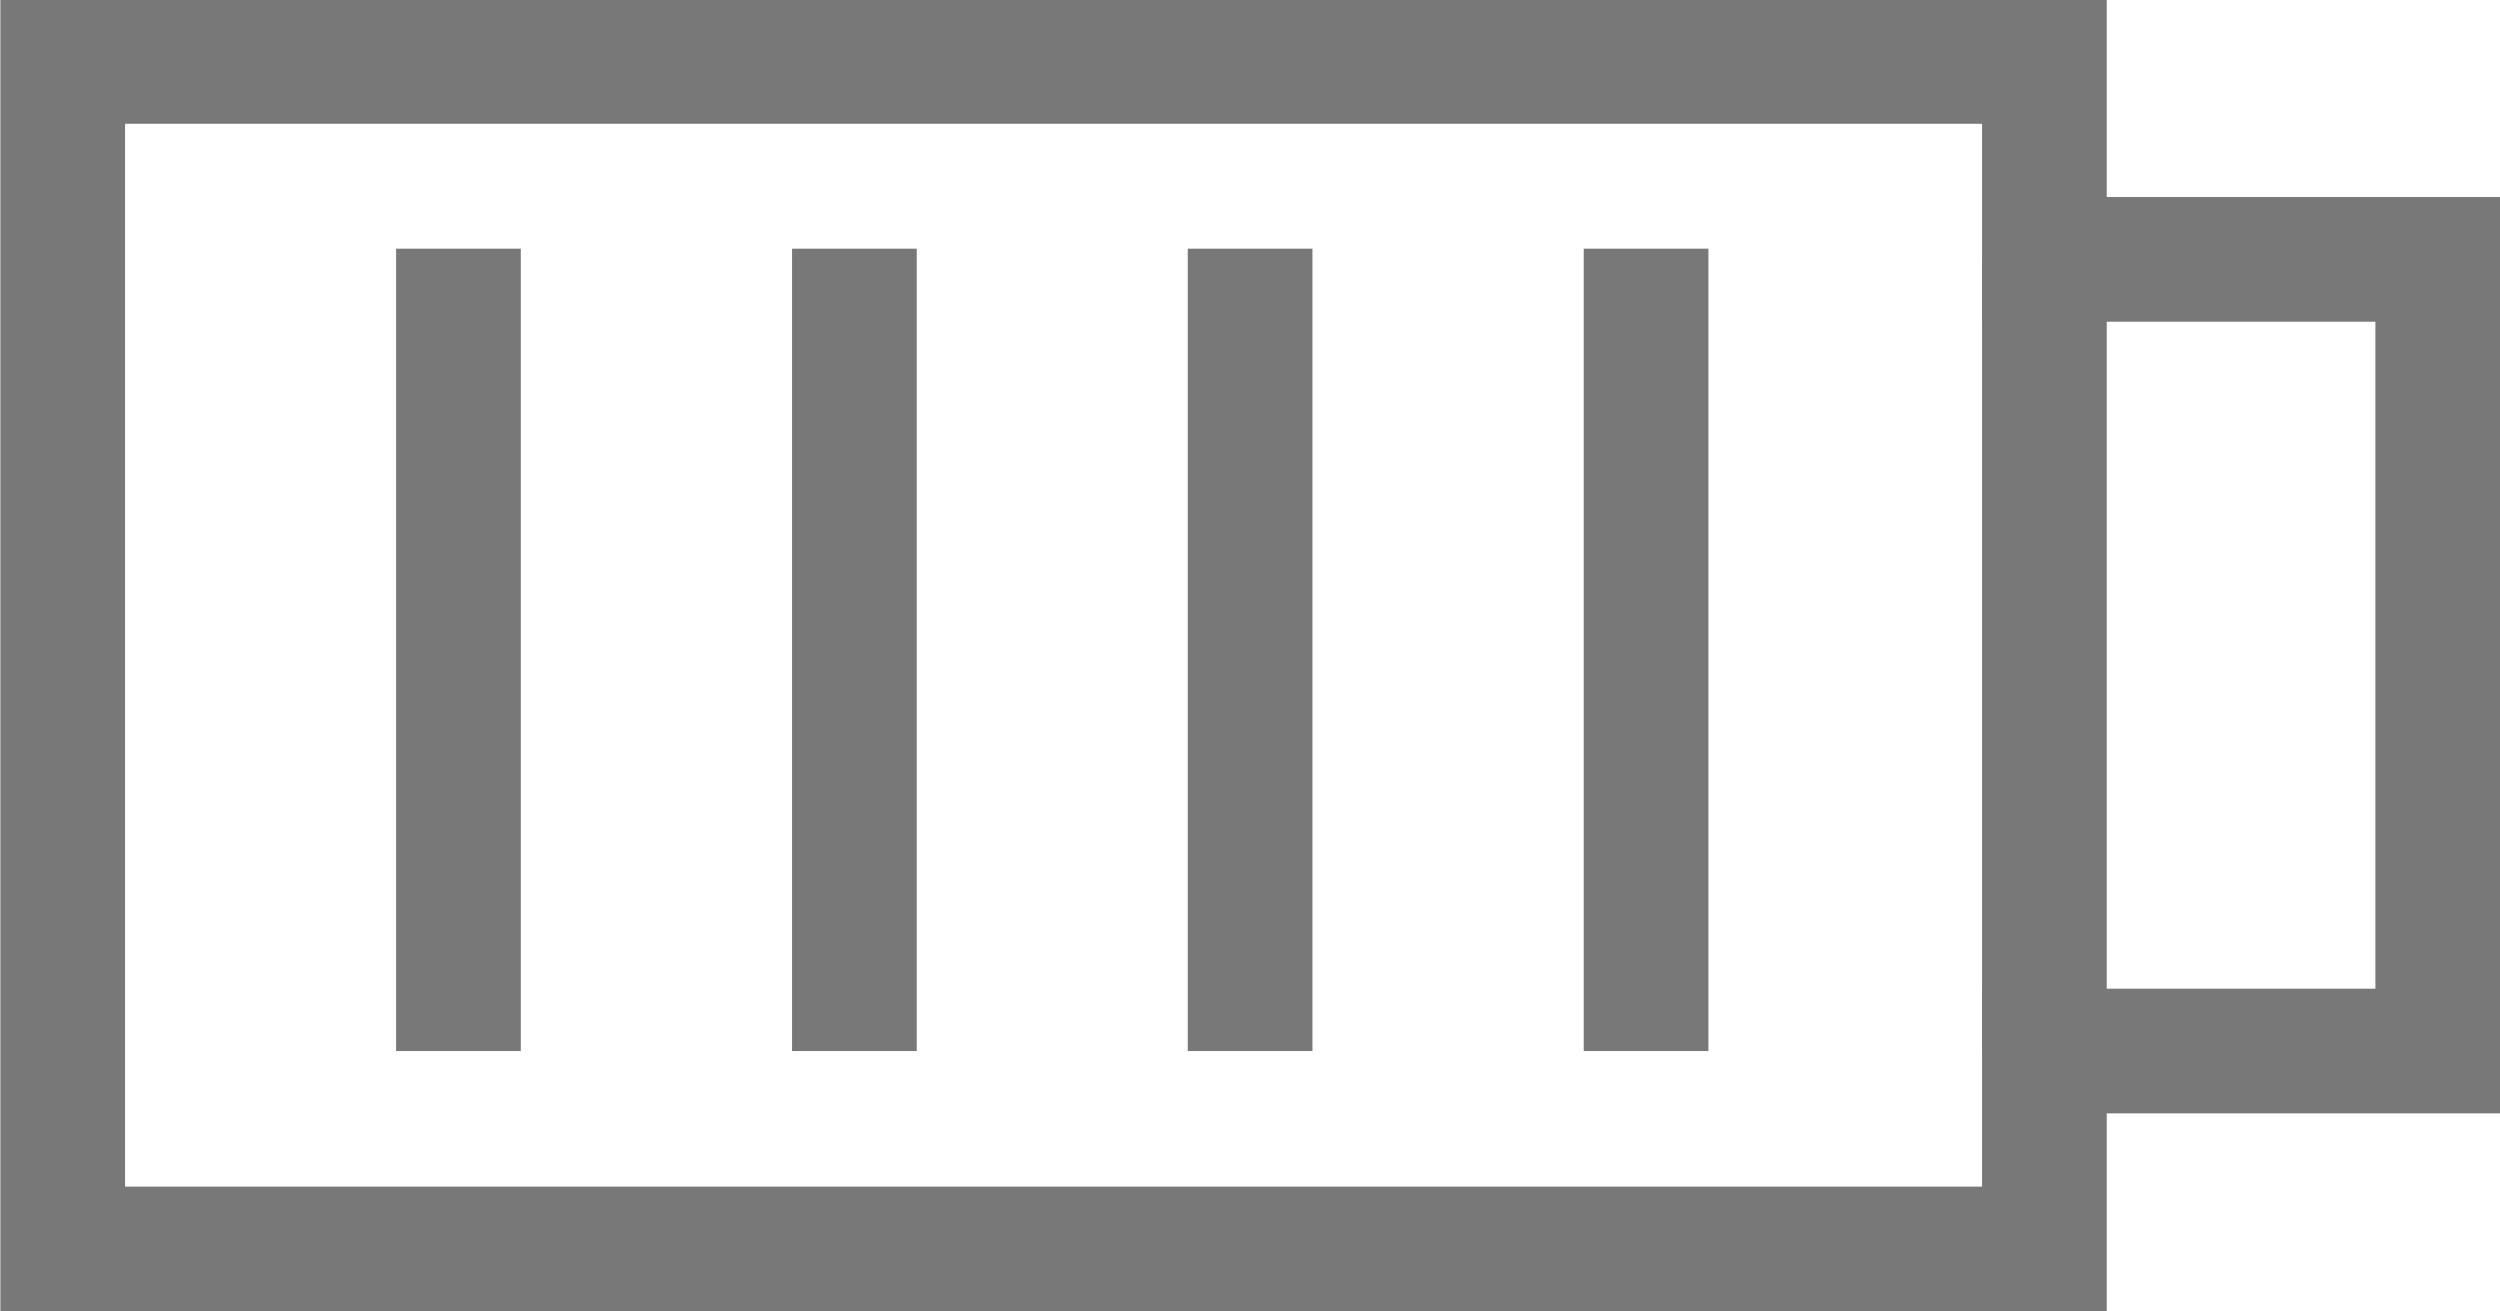
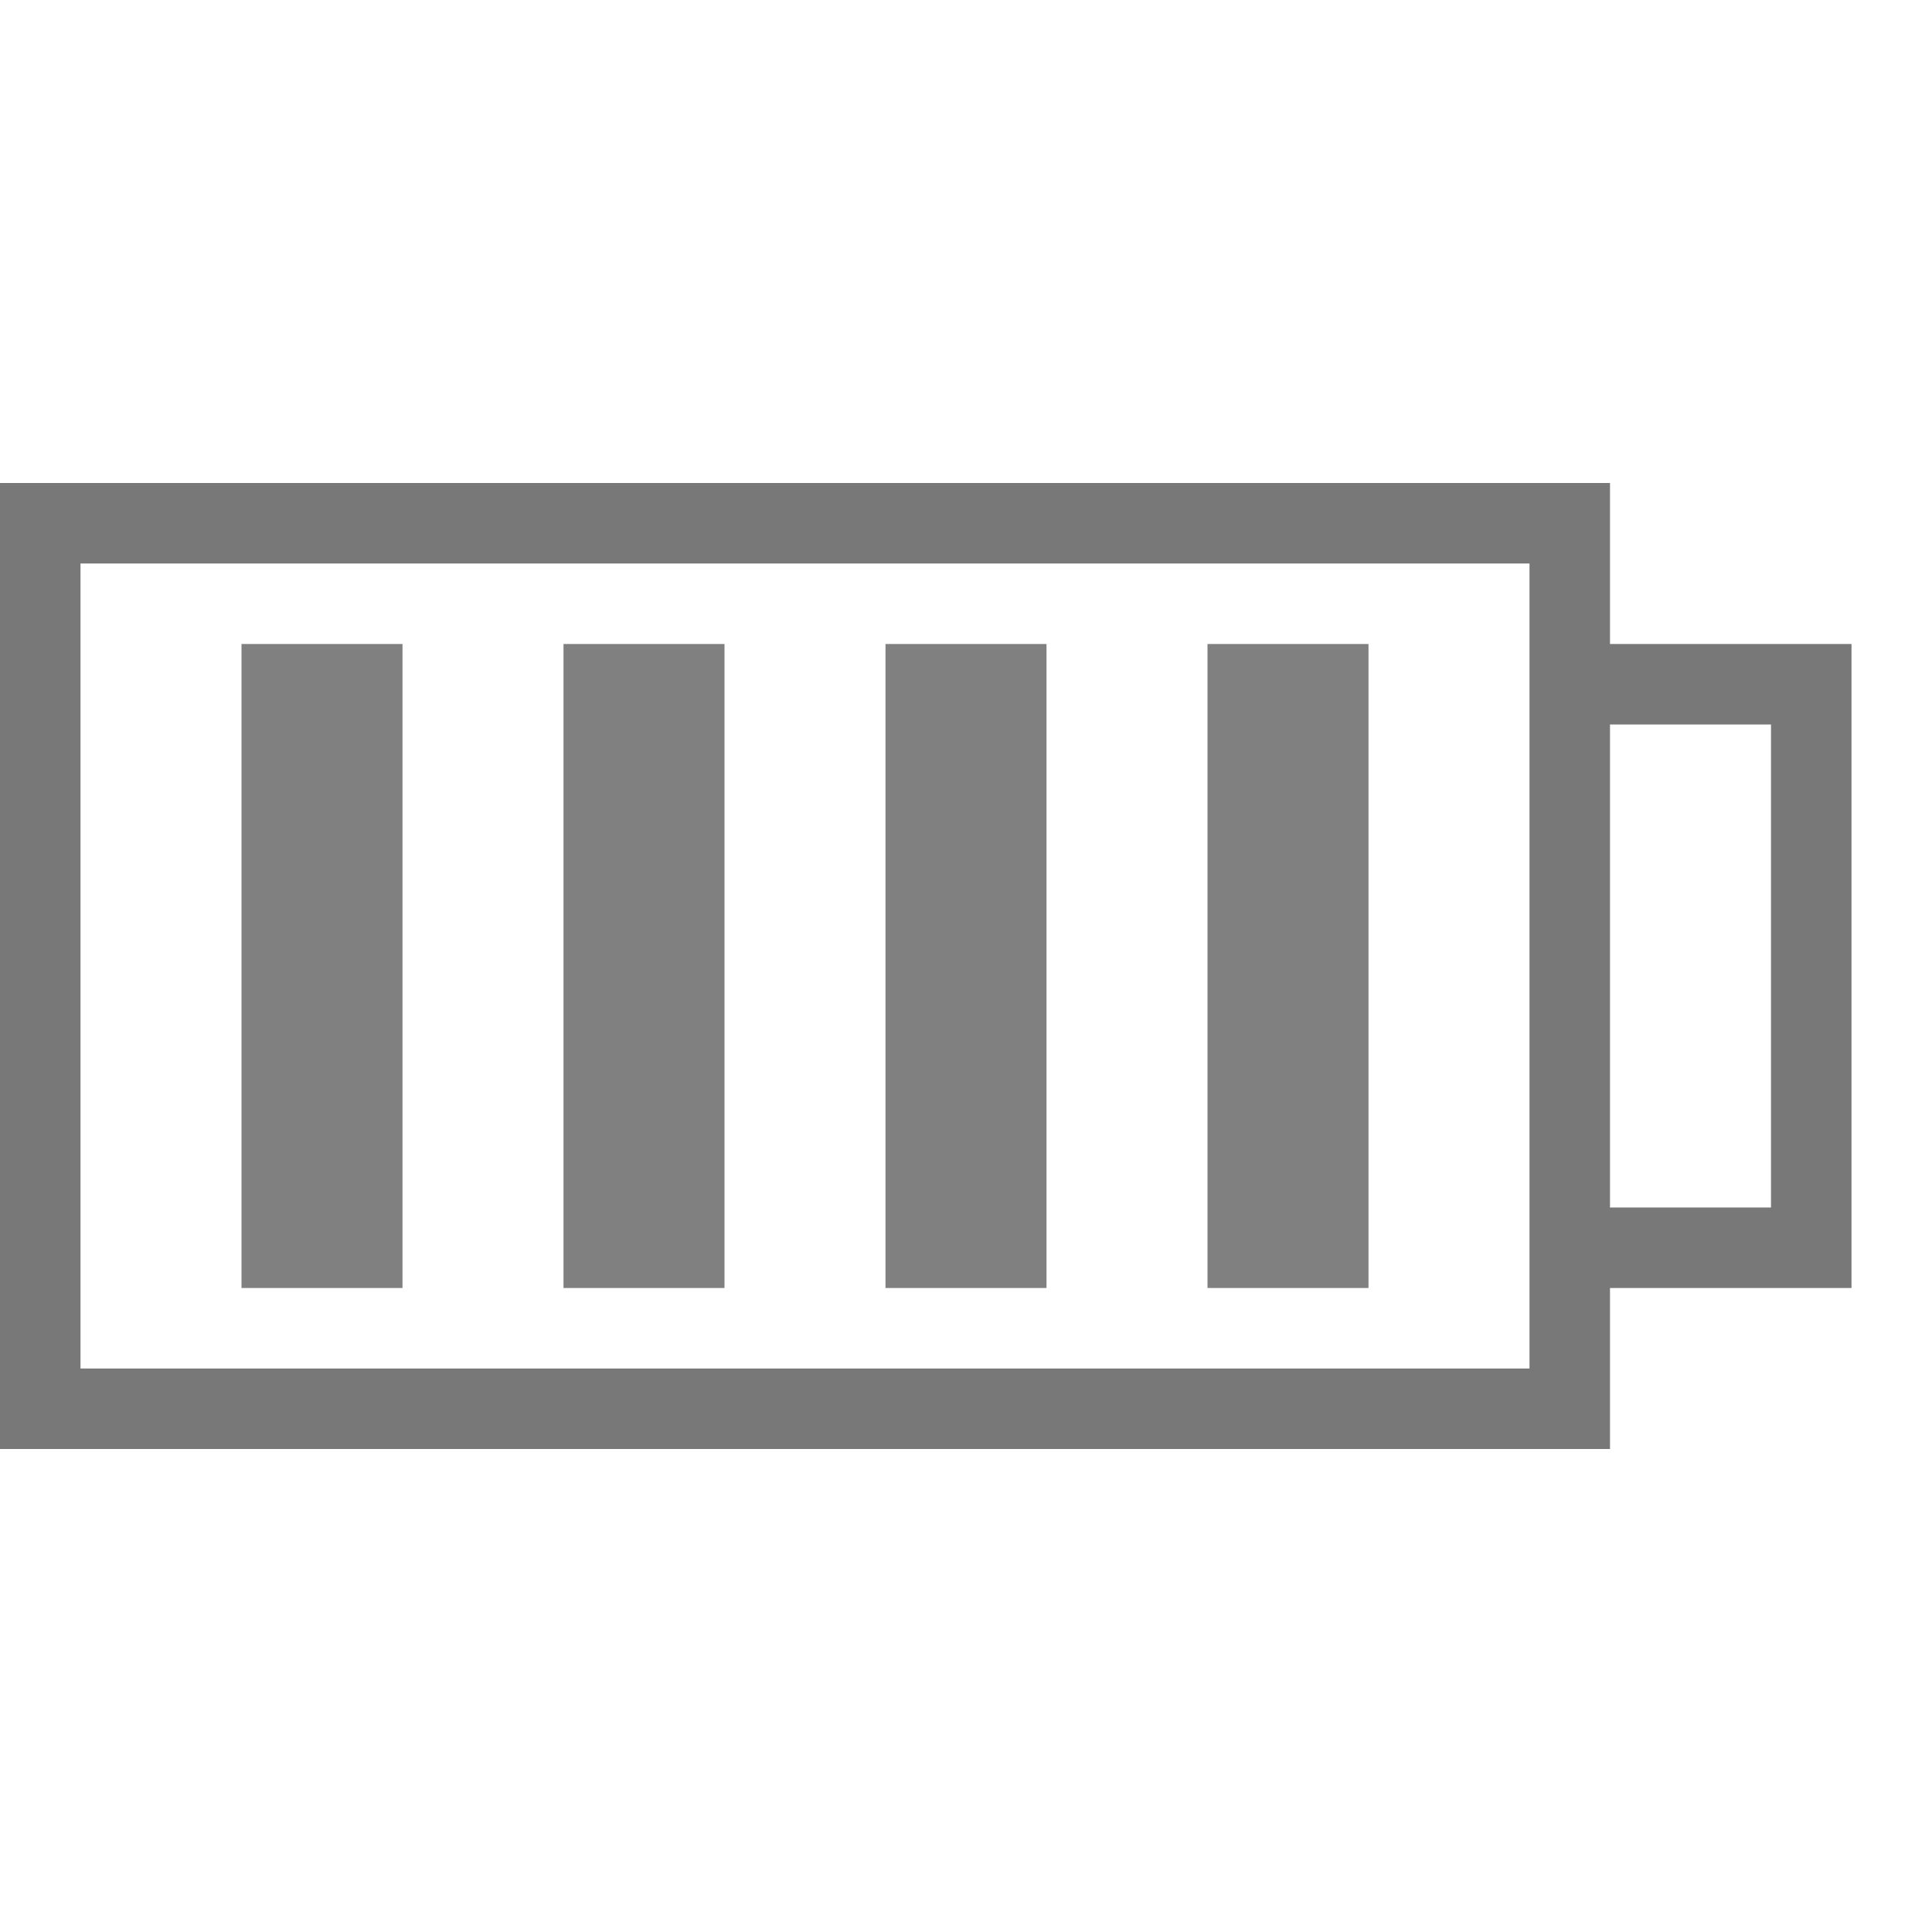
- <svg xmlns="http://www.w3.org/2000/svg" version="1.1" id="Layer_7" x="0px" y="0px" width="1403.5px" height="735.993px" viewBox="0 0 1403.5 735.993" enable-background="new 0 0 1403.5 735.993" xml:space="preserve">
-   <polyline fill="none" stroke="#22B14C" stroke-width="50" stroke-miterlimit="10" points="4119.783,1213.566 4793.578,1887.361   5467.373,1213.566 " />
-   <g>
-     <g>
-       <g>
-         <g>
-           <polygon fill="none" stroke="#22B14C" stroke-width="10" stroke-miterlimit="10" points="3952.982,2681.131 3894.485,2681.131       3894.485,2250.554 3894.485,2115.055 3952.982,2115.055     " />
-           <g>
-             <g>
-               <path fill="none" stroke="#22B14C" stroke-width="10" stroke-miterlimit="10" d="M3884.733,2250.659c-6.627,0-12-5.372-12-12        v-176c0-6.627,5.373-12,12-12h78c6.628,0,12,5.373,12,12v176c0,6.628-5.372,12-12,12" />
-               <path fill="none" stroke="#22B14C" stroke-width="10" stroke-miterlimit="10" d="M3844.959,2172.409        c-12.012,0-21.75-9.737-21.75-21.75c0-12.012,9.738-21.75,21.75-21.75" />
-               <rect x="3974.733" y="2108.159" fill="none" stroke="#22B14C" stroke-width="10" stroke-miterlimit="10" width="33.226" height="85" />
-               <rect x="3844.959" y="2108.159" fill="none" stroke="#22B14C" stroke-width="10" stroke-miterlimit="10" width="27.774" height="85" />
-               <rect x="4007.959" y="2127.326" fill="none" stroke="#22B14C" stroke-width="10" stroke-miterlimit="10" width="21" height="46.667" />
-             </g>
-             <line fill="none" stroke="#22B14C" stroke-width="10" stroke-miterlimit="10" x1="3884.733" y1="2250.659" x2="3894.485" y2="2250.659" />
-             <line fill="none" stroke="#22B14C" stroke-width="10" stroke-miterlimit="10" x1="3962.733" y1="2250.659" x2="3952.982" y2="2250.659" />
-           </g>
-           <g>
-             <g>
-               <path fill="none" stroke="#22B14C" stroke-width="10" stroke-miterlimit="10" d="M3884.733,2545.525c-6.628,0-12,5.372-12,12        v176.001c0,6.626,5.373,11.999,11.999,11.999h78c6.628,0,12.001-5.373,12-12l0.001-176c0-6.628-5.372-12-12-12" />
-               <path fill="none" stroke="#22B14C" stroke-width="10" stroke-miterlimit="10" d="M3844.959,2623.775        c-12.013,0-21.75,9.737-21.75,21.75s9.737,21.75,21.75,21.75" />
-               <rect x="3974.733" y="2603.026" fill="none" stroke="#22B14C" stroke-width="10" stroke-miterlimit="10" width="33.225" height="84.999" />
-               <rect x="3844.959" y="2603.026" fill="none" stroke="#22B14C" stroke-width="10" stroke-miterlimit="10" width="27.774" height="85" />
-               <rect x="4007.959" y="2622.192" fill="none" stroke="#22B14C" stroke-width="10" stroke-miterlimit="10" width="20.999" height="46.666" />
-             </g>
-             <line fill="none" stroke="#22B14C" stroke-width="10" stroke-miterlimit="10" x1="3884.733" y1="2545.525" x2="3894.485" y2="2545.525" />
-             <line fill="none" stroke="#22B14C" stroke-width="10" stroke-miterlimit="10" x1="3962.733" y1="2545.525" x2="3952.981" y2="2545.525" />
-           </g>
-         </g>
-         <g>
-           <polygon fill="none" stroke="#22B14C" stroke-width="10" stroke-miterlimit="10" points="4411.763,2681.131 4470.26,2681.131       4470.26,2250.554 4470.26,2115.055 4411.763,2115.055     " />
-           <g>
-             <g>
-               <path fill="none" stroke="#22B14C" stroke-width="10" stroke-miterlimit="10" d="M4480.011,2250.659c6.628,0,12-5.372,12-12        v-176c0-6.627-5.372-12-12-12h-78c-6.627,0-12,5.373-12,12v176c0,6.628,5.373,12,12,12" />
-               <path fill="none" stroke="#22B14C" stroke-width="10" stroke-miterlimit="10" d="M4519.785,2172.409        c12.013,0,21.75-9.737,21.75-21.75c0-12.012-9.737-21.75-21.75-21.75" />
-               <rect x="4356.785" y="2108.159" fill="none" stroke="#22B14C" stroke-width="10" stroke-miterlimit="10" width="33.226" height="85" />
-               <rect x="4492.011" y="2108.159" fill="none" stroke="#22B14C" stroke-width="10" stroke-miterlimit="10" width="27.774" height="85" />
-               <rect x="4335.785" y="2127.326" fill="none" stroke="#22B14C" stroke-width="10" stroke-miterlimit="10" width="21" height="46.667" />
-             </g>
-             <line fill="none" stroke="#22B14C" stroke-width="10" stroke-miterlimit="10" x1="4480.011" y1="2250.659" x2="4470.26" y2="2250.659" />
-             <line fill="none" stroke="#22B14C" stroke-width="10" stroke-miterlimit="10" x1="4402.011" y1="2250.659" x2="4411.763" y2="2250.659" />
-           </g>
-           <g>
-             <g>
-               <path fill="none" stroke="#22B14C" stroke-width="10" stroke-miterlimit="10" d="M4480.011,2545.525c6.628,0,12,5.372,12,12        v176.001c0,6.626-5.373,11.999-11.999,11.999h-78c-6.628,0-12.001-5.373-12-12l-0.001-176c0-6.628,5.372-12,12-12" />
-               <path fill="none" stroke="#22B14C" stroke-width="10" stroke-miterlimit="10" d="M4519.785,2623.775        c12.013,0,21.75,9.737,21.75,21.75s-9.737,21.75-21.75,21.75" />
-               <rect x="4356.786" y="2603.026" fill="none" stroke="#22B14C" stroke-width="10" stroke-miterlimit="10" width="33.225" height="84.999" />
-               <rect x="4492.011" y="2603.026" fill="none" stroke="#22B14C" stroke-width="10" stroke-miterlimit="10" width="27.774" height="85" />
-               <rect x="4335.786" y="2622.192" fill="none" stroke="#22B14C" stroke-width="10" stroke-miterlimit="10" width="20.999" height="46.666" />
-             </g>
-             <line fill="none" stroke="#22B14C" stroke-width="10" stroke-miterlimit="10" x1="4480.011" y1="2545.525" x2="4470.259" y2="2545.525" />
-             <line fill="none" stroke="#22B14C" stroke-width="10" stroke-miterlimit="10" x1="4402.011" y1="2545.525" x2="4411.763" y2="2545.525" />
-           </g>
-         </g>
-       </g>
-       <g>
-         <path fill="none" stroke="#22B14C" stroke-width="10" stroke-miterlimit="10" d="M4242.775,2668.992h-125.379h-7.339     c-83.743-66.512-134.62-154.018-134.62-249.899c0-95.887,66.154-183.388,149.897-249.899l1.222,0.415h94.831" />
-         <path fill="none" stroke="#22B14C" stroke-width="10" stroke-miterlimit="10" d="M4121.969,2668.992h125.38h7.338     c83.743-66.512,134.62-154.018,134.62-249.899c0-95.887-66.154-183.388-149.896-249.899l-1.223,0.415h-94.831" />
-       </g>
-       <g>
-         <path fill="none" stroke="#22B14C" stroke-width="10" stroke-miterlimit="10" d="M4110.928,2665.883     c-22.852-60.268-37.041-144.442-37.041-237.578c0-103.055,32.648-195.136,59.905-256.002" />
-         <path fill="none" stroke="#22B14C" stroke-width="10" stroke-miterlimit="10" d="M4251.606,2665.883     c22.851-60.268,37.04-144.442,37.04-237.578c0-103.055-32.647-195.136-59.904-256.002" />
-       </g>
-       <g>
-         <line fill="none" stroke="#22B14C" stroke-width="10" stroke-miterlimit="10" x1="3981.04" y1="2350.093" x2="3954.087" y2="2350.093" />
-         <line fill="none" stroke="#22B14C" stroke-width="10" stroke-miterlimit="10" x1="3981.04" y1="2446.093" x2="3954.087" y2="2446.093" />
-       </g>
-       <g>
-         <line fill="none" stroke="#22B14C" stroke-width="10" stroke-miterlimit="10" x1="4388.101" y1="2350.093" x2="4412.869" y2="2350.093" />
-         <line fill="none" stroke="#22B14C" stroke-width="10" stroke-miterlimit="10" x1="4388.101" y1="2446.093" x2="4412.869" y2="2446.093" />
-       </g>
-     </g>
-     <g>
-       <path fill="none" stroke="#22B14C" stroke-width="10" stroke-miterlimit="10" d="M4103.399,2256.69    c15.268,33.166,24.803,71.458,26.641,112.51c2.965,66.216-14.657,127.071-45.544,171.935" />
-       <path fill="none" stroke="#22B14C" stroke-width="10" stroke-miterlimit="10" d="M4261.346,2256.69    c-15.268,33.166-24.803,71.458-26.641,112.51c-2.965,66.216,14.657,127.071,45.544,171.935" />
-     </g>
-     <g>
-       <line fill="none" stroke="#22B14C" stroke-width="10" stroke-miterlimit="10" x1="4082.621" y1="2344.675" x2="4005.432" y2="2309.899" />
-       <line fill="none" stroke="#22B14C" stroke-width="10" stroke-miterlimit="10" x1="4282.124" y1="2344.675" x2="4359.313" y2="2309.899" />
-     </g>
-     <g>
-       <line fill="none" stroke="#22B14C" stroke-width="10" stroke-miterlimit="10" x1="4282.123" y1="2512.899" x2="4359.313" y2="2547.675" />
-       <line fill="none" stroke="#22B14C" stroke-width="10" stroke-miterlimit="10" x1="4082.62" y1="2512.899" x2="4005.432" y2="2547.675" />
-     </g>
-   </g>
-   <path fill="none" stroke="#22B14C" stroke-width="15" stroke-miterlimit="10" d="M3529.014,1868.478v-190.361  c0-59.543,48.266-107.813,107.816-107.813h92.834c59.54,0,107.812,48.27,107.812,107.813v190.361H3529.014z" />
-   <path fill="none" stroke="#22B14C" stroke-width="15" stroke-miterlimit="10" d="M3529.014,1678.116l-121.866-597.123  c-9.828-32.506,8.557-66.826,41.063-76.652c32.507-9.829,66.825,8.558,76.653,41.064l165.101,524.898" />
-   <line fill="none" stroke="#22B14C" stroke-width="15" stroke-miterlimit="10" x1="3415.13" y1="1117.49" x2="2631.297" y2="1447.728" />
-   <line fill="none" stroke="#22B14C" stroke-width="15" stroke-miterlimit="10" x1="2612.261" y1="1373.683" x2="3377.439" y2="1050.176" />
-   <line fill="none" stroke="#22B14C" stroke-width="15" stroke-miterlimit="10" x1="3337.048" y1="999.179" x2="2555.368" y2="1329.66" />
-   <line fill="none" stroke="#22B14C" stroke-width="15" stroke-miterlimit="10" x1="2513.45" y1="1303.421" x2="3321.279" y2="961.884" />
-   <rect x="2480.667" y="1750.296" fill="none" stroke="#22B14C" stroke-width="15" stroke-miterlimit="10" width="133" height="200.989" />
-   <path fill="none" stroke="#22B14C" stroke-width="15" stroke-miterlimit="10" d="M3538.411,1088.473l205.426-24.232  c6.768,4.371,14.822,6.919,23.477,6.919c23.934,0,43.334-19.401,43.334-43.334c0-23.932-19.4-43.333-43.334-43.333  c-16.448,0-30.756,9.165-38.096,22.667l-135.556,1.557" />
-   <path fill="none" stroke="#22B14C" stroke-width="15" stroke-miterlimit="10" d="M2526.536,1354.003  c0,16.678-13.521,30.198-30.201,30.198c-16.675,0-30.196-13.521-30.196-30.198s13.521-30.198,30.196-30.198  C2513.015,1323.805,2526.536,1337.325,2526.536,1354.003z" />
-   <circle fill="none" stroke="#22B14C" stroke-width="15" stroke-miterlimit="10" cx="3767.981" cy="1027.329" r="13.59" />
-   <rect x="2500.667" y="1524.159" fill="none" stroke="#22B14C" stroke-width="15" stroke-miterlimit="10" width="93.846" height="226.137" />
-   <rect x="2594.513" y="1593.159" fill="none" stroke="#22B14C" stroke-width="15" stroke-miterlimit="10" width="61.154" height="94" />
-   <rect x="2480.667" y="1593.159" fill="none" stroke="#22B14C" stroke-width="15" stroke-miterlimit="10" width="21.341" height="94" />
-   <path fill="none" stroke="#22B14C" stroke-width="15" stroke-miterlimit="10" d="M2597.663,1362.281l0.006-0.003l-100.096-71.51  l-74.812,52.436l62.733,93.831v86.224h117.32v-31.363c20.543-13.541,34.107-36.806,34.107-63.248  C2636.923,1400.049,2621.063,1375.162,2597.663,1362.281z" />
-   <line fill="none" stroke="#22B14C" stroke-width="15" stroke-miterlimit="10" x1="3804.722" y1="1037.845" x2="3957.95" y2="1627.228" />
-   <line fill="none" stroke="#22B14C" stroke-width="15" stroke-miterlimit="10" x1="3761.083" y1="1070.71" x2="3907.849" y2="1638.228" />
-   <circle fill="none" stroke="#22B14C" stroke-width="15" stroke-miterlimit="10" cx="3936.048" cy="1647.917" r="30.199" />
-   <line fill="none" stroke="#22B14C" stroke-width="15" stroke-miterlimit="10" x1="3901.359" y1="1617.72" x2="3810.647" y2="1606.955" />
-   <line fill="none" stroke="#22B14C" stroke-width="15" stroke-miterlimit="10" x1="3928.667" y1="1678.116" x2="3836.466" y2="1713.159" />
-   <path fill="none" stroke="#22B14C" stroke-width="15" stroke-miterlimit="10" d="M3579.311,960.496l-226.253-25.919  c-11.031-1.264-21.777,4.076-27.434,13.635c-5.654,9.557-5.161,21.545,1.26,30.605l73.429,103.644  c6.481,9.148,17.561,13.371,28.119,11.406c2.593-0.482,5.157-1.34,7.614-2.588l152.82-77.724  c11.074-5.632,17.146-17.856,14.942-30.082C3601.606,971.248,3591.651,961.911,3579.311,960.496z" />
-   <circle fill="none" stroke="#22B14C" stroke-width="15" stroke-miterlimit="10" cx="3351.667" cy="963.57" r="13.59" />
-   <circle fill="none" stroke="#22B14C" stroke-width="15" stroke-miterlimit="10" cx="3573.665" cy="989.104" r="13.59" />
-   <circle fill="none" stroke="#22B14C" stroke-width="15" stroke-miterlimit="10" cx="3424.076" cy="1064.225" r="13.589" />
-   <rect x="2428.667" y="1807.159" fill="none" stroke="#22B14C" stroke-width="15" stroke-miterlimit="10" width="52" height="86" />
-   <rect x="2428.667" y="1593.159" fill="none" stroke="#22B14C" stroke-width="15" stroke-miterlimit="10" width="17" height="214" />
-   <rect x="2445.667" y="1614.159" fill="none" stroke="#22B14C" stroke-width="15" stroke-miterlimit="10" width="35" height="52" />
-   <circle fill="none" stroke="#22B14C" stroke-width="15" stroke-miterlimit="10" cx="3735.981" cy="1626.426" r="30.199" />
-   <path fill="none" stroke="#22B14C" stroke-width="15" stroke-miterlimit="10" d="M3761.135,1759.706  c3.092,3.092,3.092,8.104,0,11.197l-38.254,38.253c-3.092,3.092-8.104,3.092-11.196,0l-107.763-107.763  c-3.092-3.092-3.092-8.105,0-11.197l38.254-38.253c3.092-3.093,8.104-3.093,11.196,0L3761.135,1759.706z" />
-   <circle fill="none" stroke="#22B14C" stroke-width="30" stroke-miterlimit="10" cx="2994.85" cy="434.322" r="315.264" />
-   <rect x="2862.836" y="302.311" fill="none" stroke="#22B14C" stroke-width="30" stroke-miterlimit="10" width="264.027" height="264.025" />
-   <line fill="none" stroke="#787878" stroke-width="70" stroke-miterlimit="10" x1="1512.668" y1="715.707" x2="1512.668" y2="618.789" />
-   <line fill="none" stroke="#787878" stroke-width="70" stroke-miterlimit="10" x1="1846" y1="715.707" x2="1846" y2="430.037" />
-   <line fill="none" stroke="#787878" stroke-width="70" stroke-miterlimit="10" x1="2179.333" y1="715.707" x2="2179.333" y2="239.516" />
-   <line fill="none" stroke="#787878" stroke-width="70" stroke-miterlimit="10" x1="2512.665" y1="715.707" x2="2512.665" y2="49.041" />
-   <polygon fill="none" stroke="#787878" stroke-width="70" stroke-miterlimit="10" points="1147.722,590.051 1147.722,701.168   35.217,701.168 35.217,34.498 1147.722,34.498 1147.722,120.466 1147.722,145.611 1368.546,145.611 1368.546,590.051 " />
-   <g>
-     <line fill="none" stroke="#787878" stroke-width="70" stroke-miterlimit="10" x1="257.367" y1="139.61" x2="257.367" y2="590.046" />
-   </g>
-   <g>
-     <line fill="none" stroke="#787878" stroke-width="70" stroke-miterlimit="10" x1="479.66" y1="139.61" x2="479.66" y2="590.046" />
-   </g>
-   <g>
-     <line fill="none" stroke="#787878" stroke-width="70" stroke-miterlimit="10" x1="701.811" y1="139.61" x2="701.811" y2="590.046" />
-   </g>
-   <g>
-     <line fill="none" stroke="#787878" stroke-width="70" stroke-miterlimit="10" x1="924.103" y1="139.61" x2="924.103" y2="590.046" />
-   </g>
-   <line fill="none" stroke="#787878" stroke-width="70" stroke-miterlimit="10" x1="1147.722" y1="145.611" x2="1147.722" y2="590.051" />
+ <svg xmlns="http://www.w3.org/2000/svg" version="1.1" id="Layer_7" x="0px" y="0px" width="24" height="24" viewBox="0 0 24 24" enable-background="new 0 0 1403.5 735.993" xml:space="preserve">
+   <defs id="defs223" />
+   <path style="color:#000000;font-style:normal;font-variant:normal;font-weight:normal;font-stretch:normal;font-size:medium;line-height:normal;font-family:sans-serif;font-variant-ligatures:normal;font-variant-position:normal;font-variant-caps:normal;font-variant-numeric:normal;font-variant-alternates:normal;font-feature-settings:normal;text-indent:0;text-align:start;text-decoration:none;text-decoration-line:none;text-decoration-style:solid;text-decoration-color:#000000;letter-spacing:normal;word-spacing:normal;text-transform:none;writing-mode:lr-tb;direction:ltr;text-orientation:mixed;dominant-baseline:auto;baseline-shift:baseline;text-anchor:start;white-space:normal;shape-padding:0;clip-rule:nonzero;display:inline;overflow:visible;visibility:visible;opacity:1;isolation:auto;mix-blend-mode:normal;color-interpolation:sRGB;color-interpolation-filters:linearRGB;solid-color:#000000;solid-opacity:1;vector-effect:none;fill:#787878;fill-opacity:1;fill-rule:nonzero;stroke:none;stroke-width:1.197;stroke-linecap:butt;stroke-linejoin:miter;stroke-miterlimit:10;stroke-dasharray:none;stroke-dashoffset:0;stroke-opacity:1;color-rendering:auto;image-rendering:auto;shape-rendering:auto;text-rendering:auto;enable-background:accumulate" d="m 0,6 v 12 h 20 v -2 h 3 V 8 H 20 V 6 Z M 1,7 H 19 V 17 H 1 Z m 19,2 h 2 v 6 h -2 z" id="polygon200" />
+   <rect style="opacity:1;fill:#808080;fill-opacity:1;stroke:none;stroke-width:2.389;stroke-miterlimit:4;stroke-dasharray:none;stroke-opacity:1" id="rect923" width="2" height="8" x="3" y="8" />
+   <rect style="opacity:1;fill:#808080;fill-opacity:1;stroke:none;stroke-width:2.389;stroke-miterlimit:4;stroke-dasharray:none;stroke-opacity:1" id="rect923-5" width="2" height="8" x="7" y="8" />
+   <rect style="opacity:1;fill:#808080;fill-opacity:1;stroke:none;stroke-width:2.389;stroke-miterlimit:4;stroke-dasharray:none;stroke-opacity:1" id="rect923-5-3" width="2" height="8" x="11" y="8" />
+   <rect style="opacity:1;fill:#808080;fill-opacity:1;stroke:none;stroke-width:2.389;stroke-miterlimit:4;stroke-dasharray:none;stroke-opacity:1" id="rect923-5-3-5" width="2" height="8" x="15" y="8" />
</svg>
